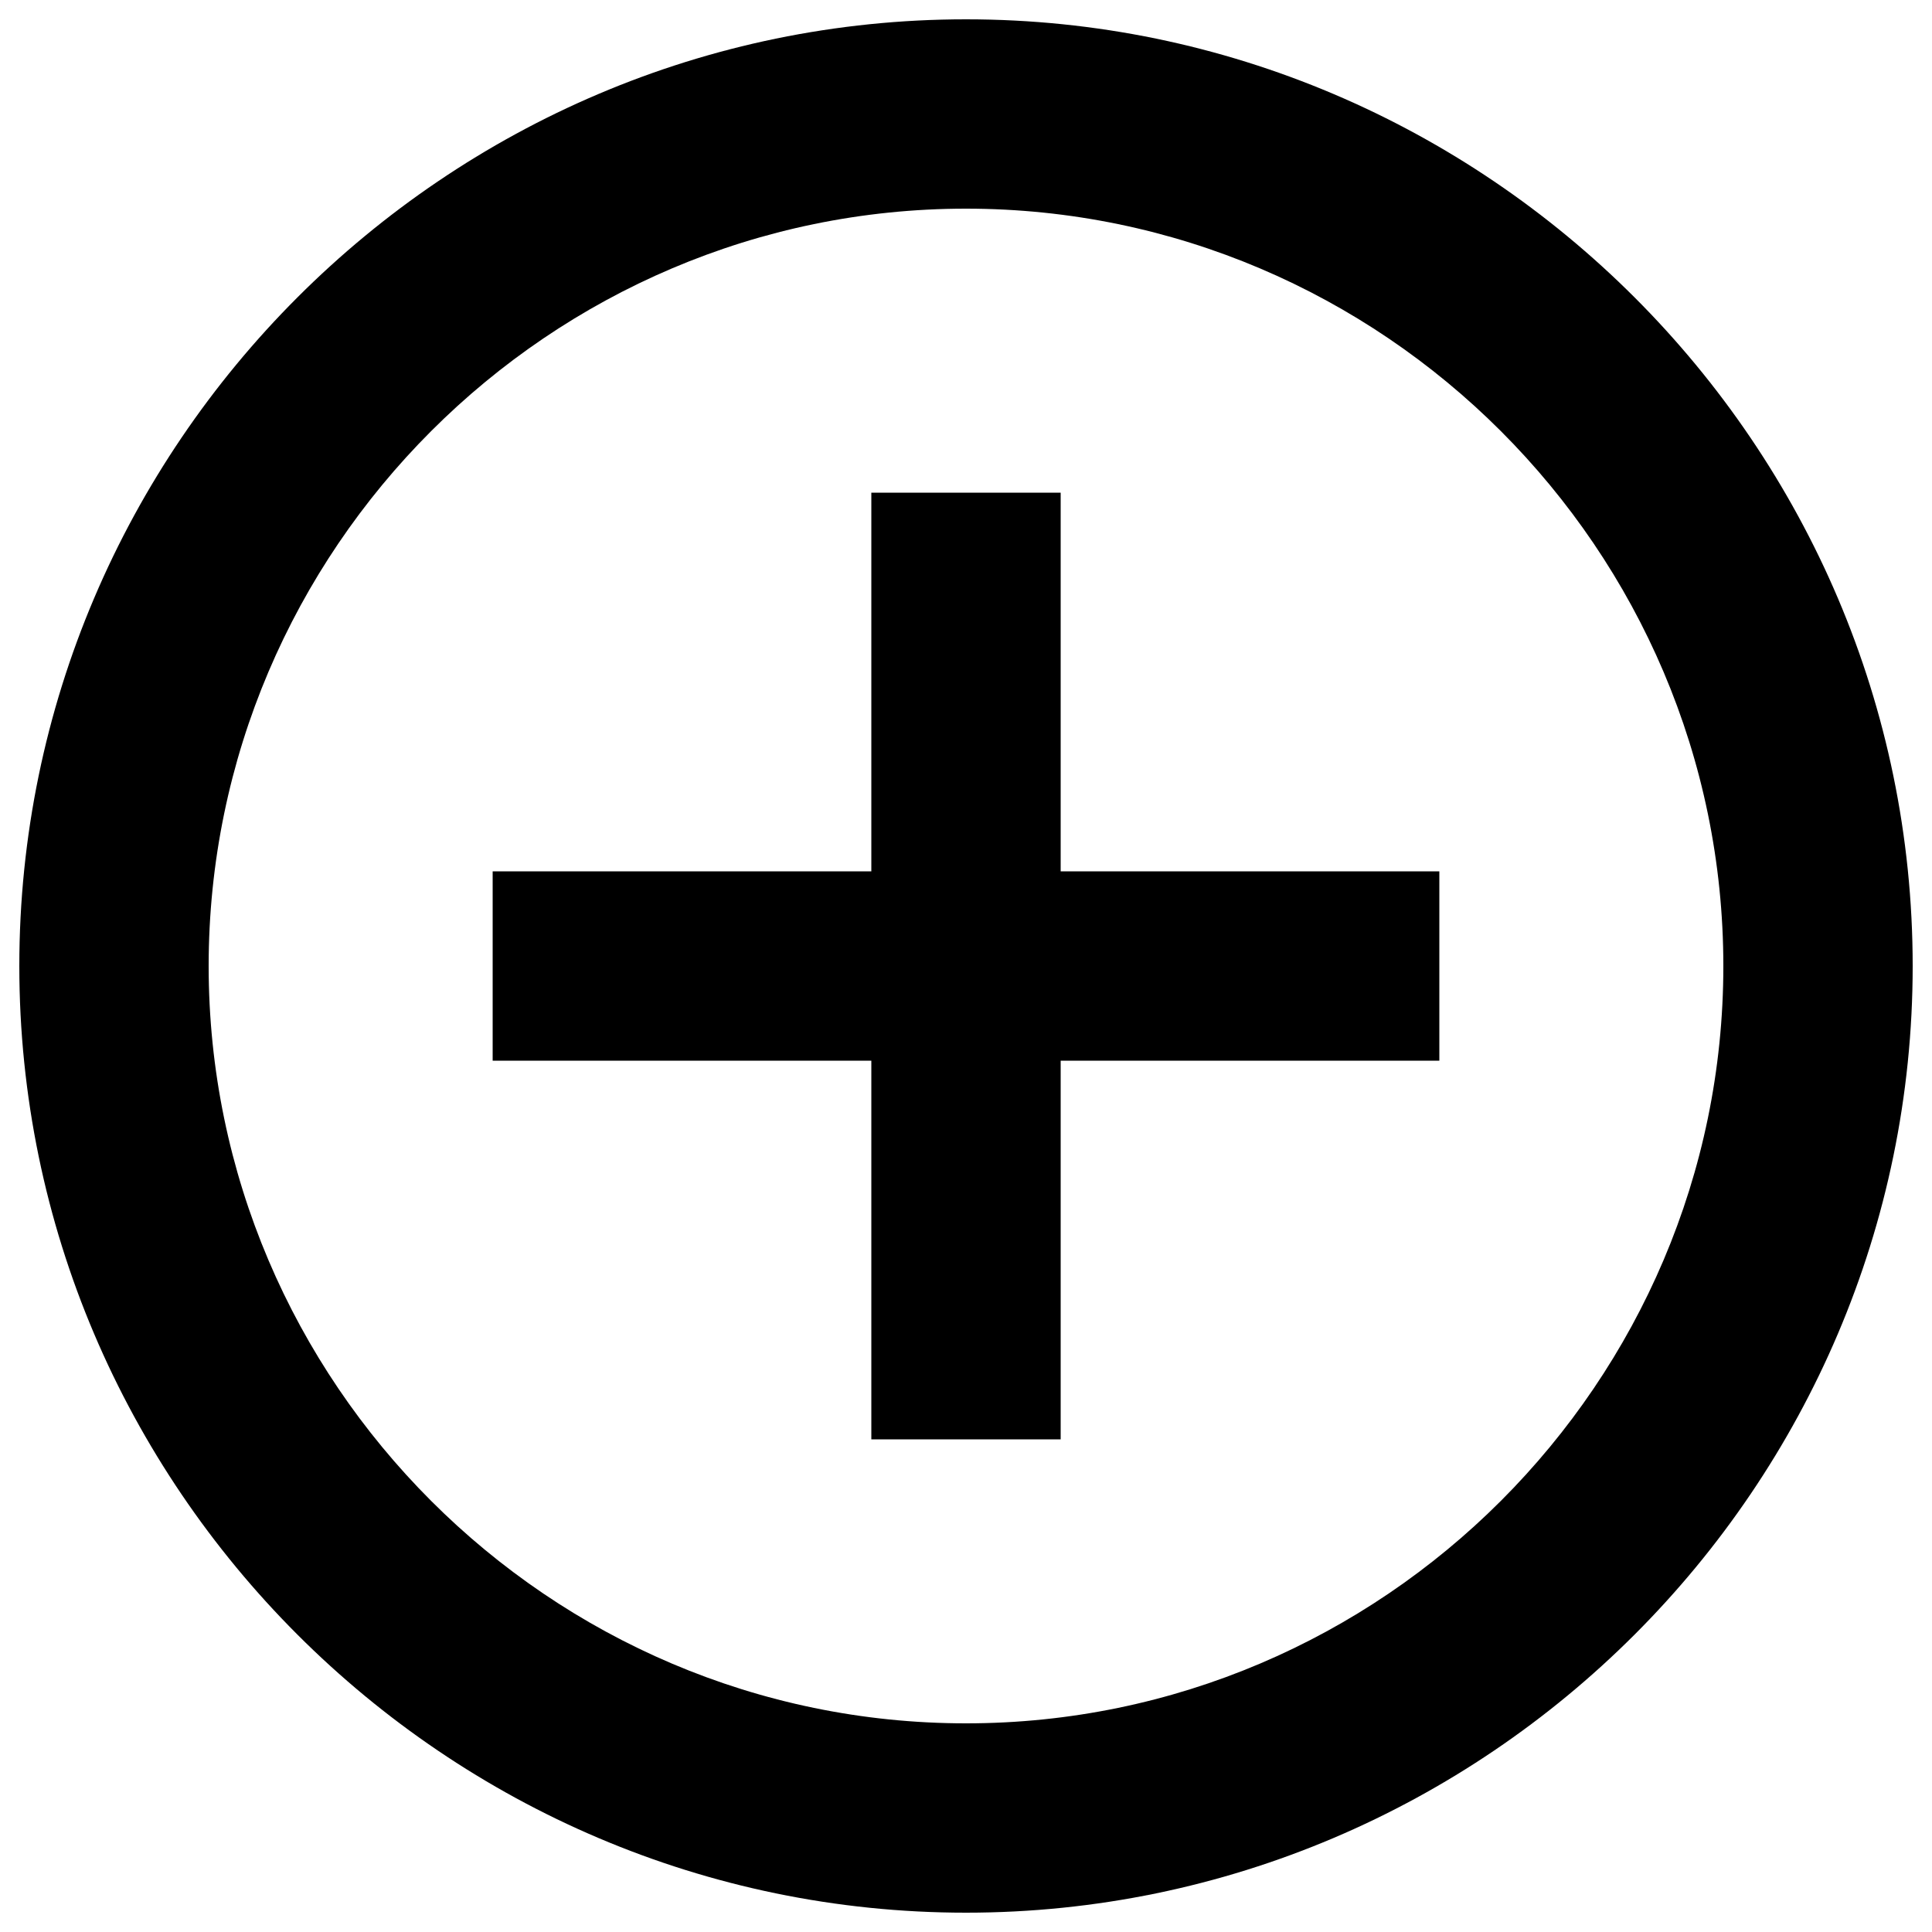
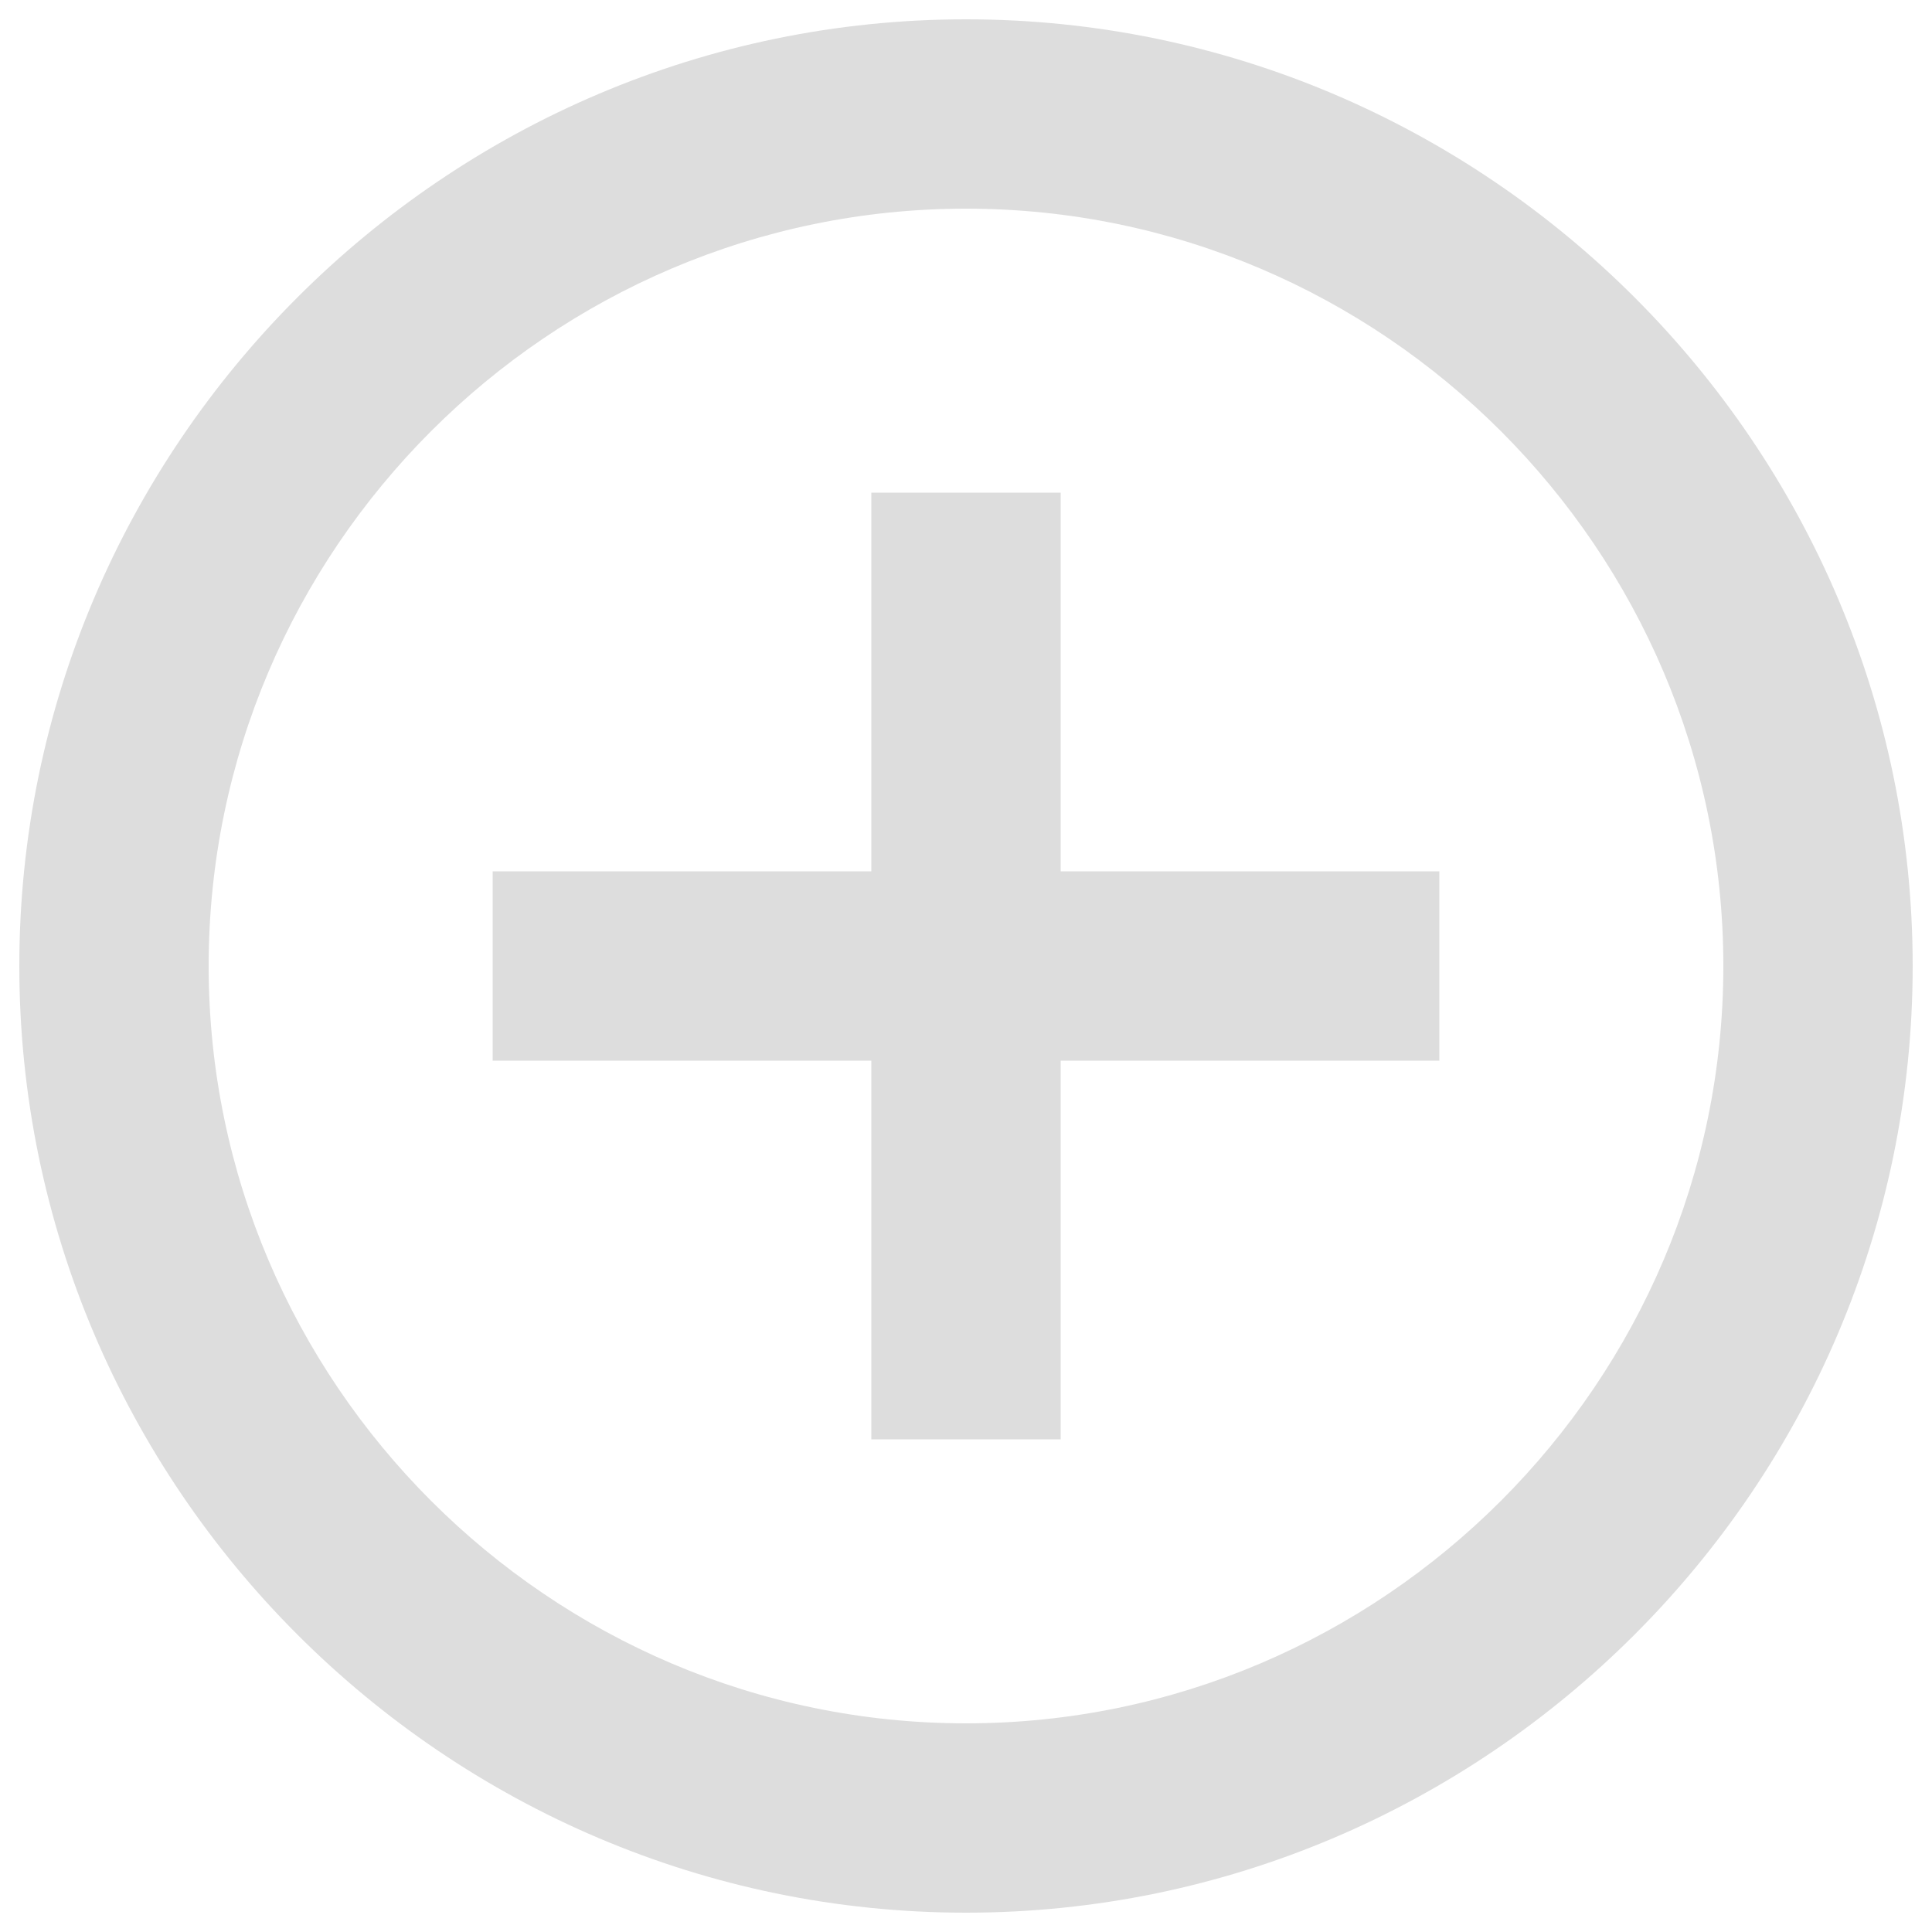
<svg xmlns="http://www.w3.org/2000/svg" version="1.1" x="0px" y="0px" viewBox="0 0 1000 1000" enable-background="new 0 0 1000 1000" xml:space="preserve">
  <g>
-     <path d="M549,255h-98v196H255v98h196v196h98V549h196v-98H549V255z M500,10C230.5,10,10,230.5,10,500s220.5,490,490,490c269.5,0,490-220.5,490-490S769.5,10,500,10z M500,892c-215.6,0-392-176.4-392-392c0-215.6,176.4-392,392-392c215.6,0,392,176.4,392,392C892,715.6,715.6,892,500,892z" />
+     <path fill="#ddd" d="M549,255h-98v196H255v98h196v196h98V549h196v-98H549V255z M500,10C230.5,10,10,230.5,10,500s220.5,490,490,490c269.5,0,490-220.5,490-490S769.5,10,500,10z M500,892c-215.6,0-392-176.4-392-392c0-215.6,176.4-392,392-392c215.6,0,392,176.4,392,392C892,715.6,715.6,892,500,892z" />
  </g>
</svg>
